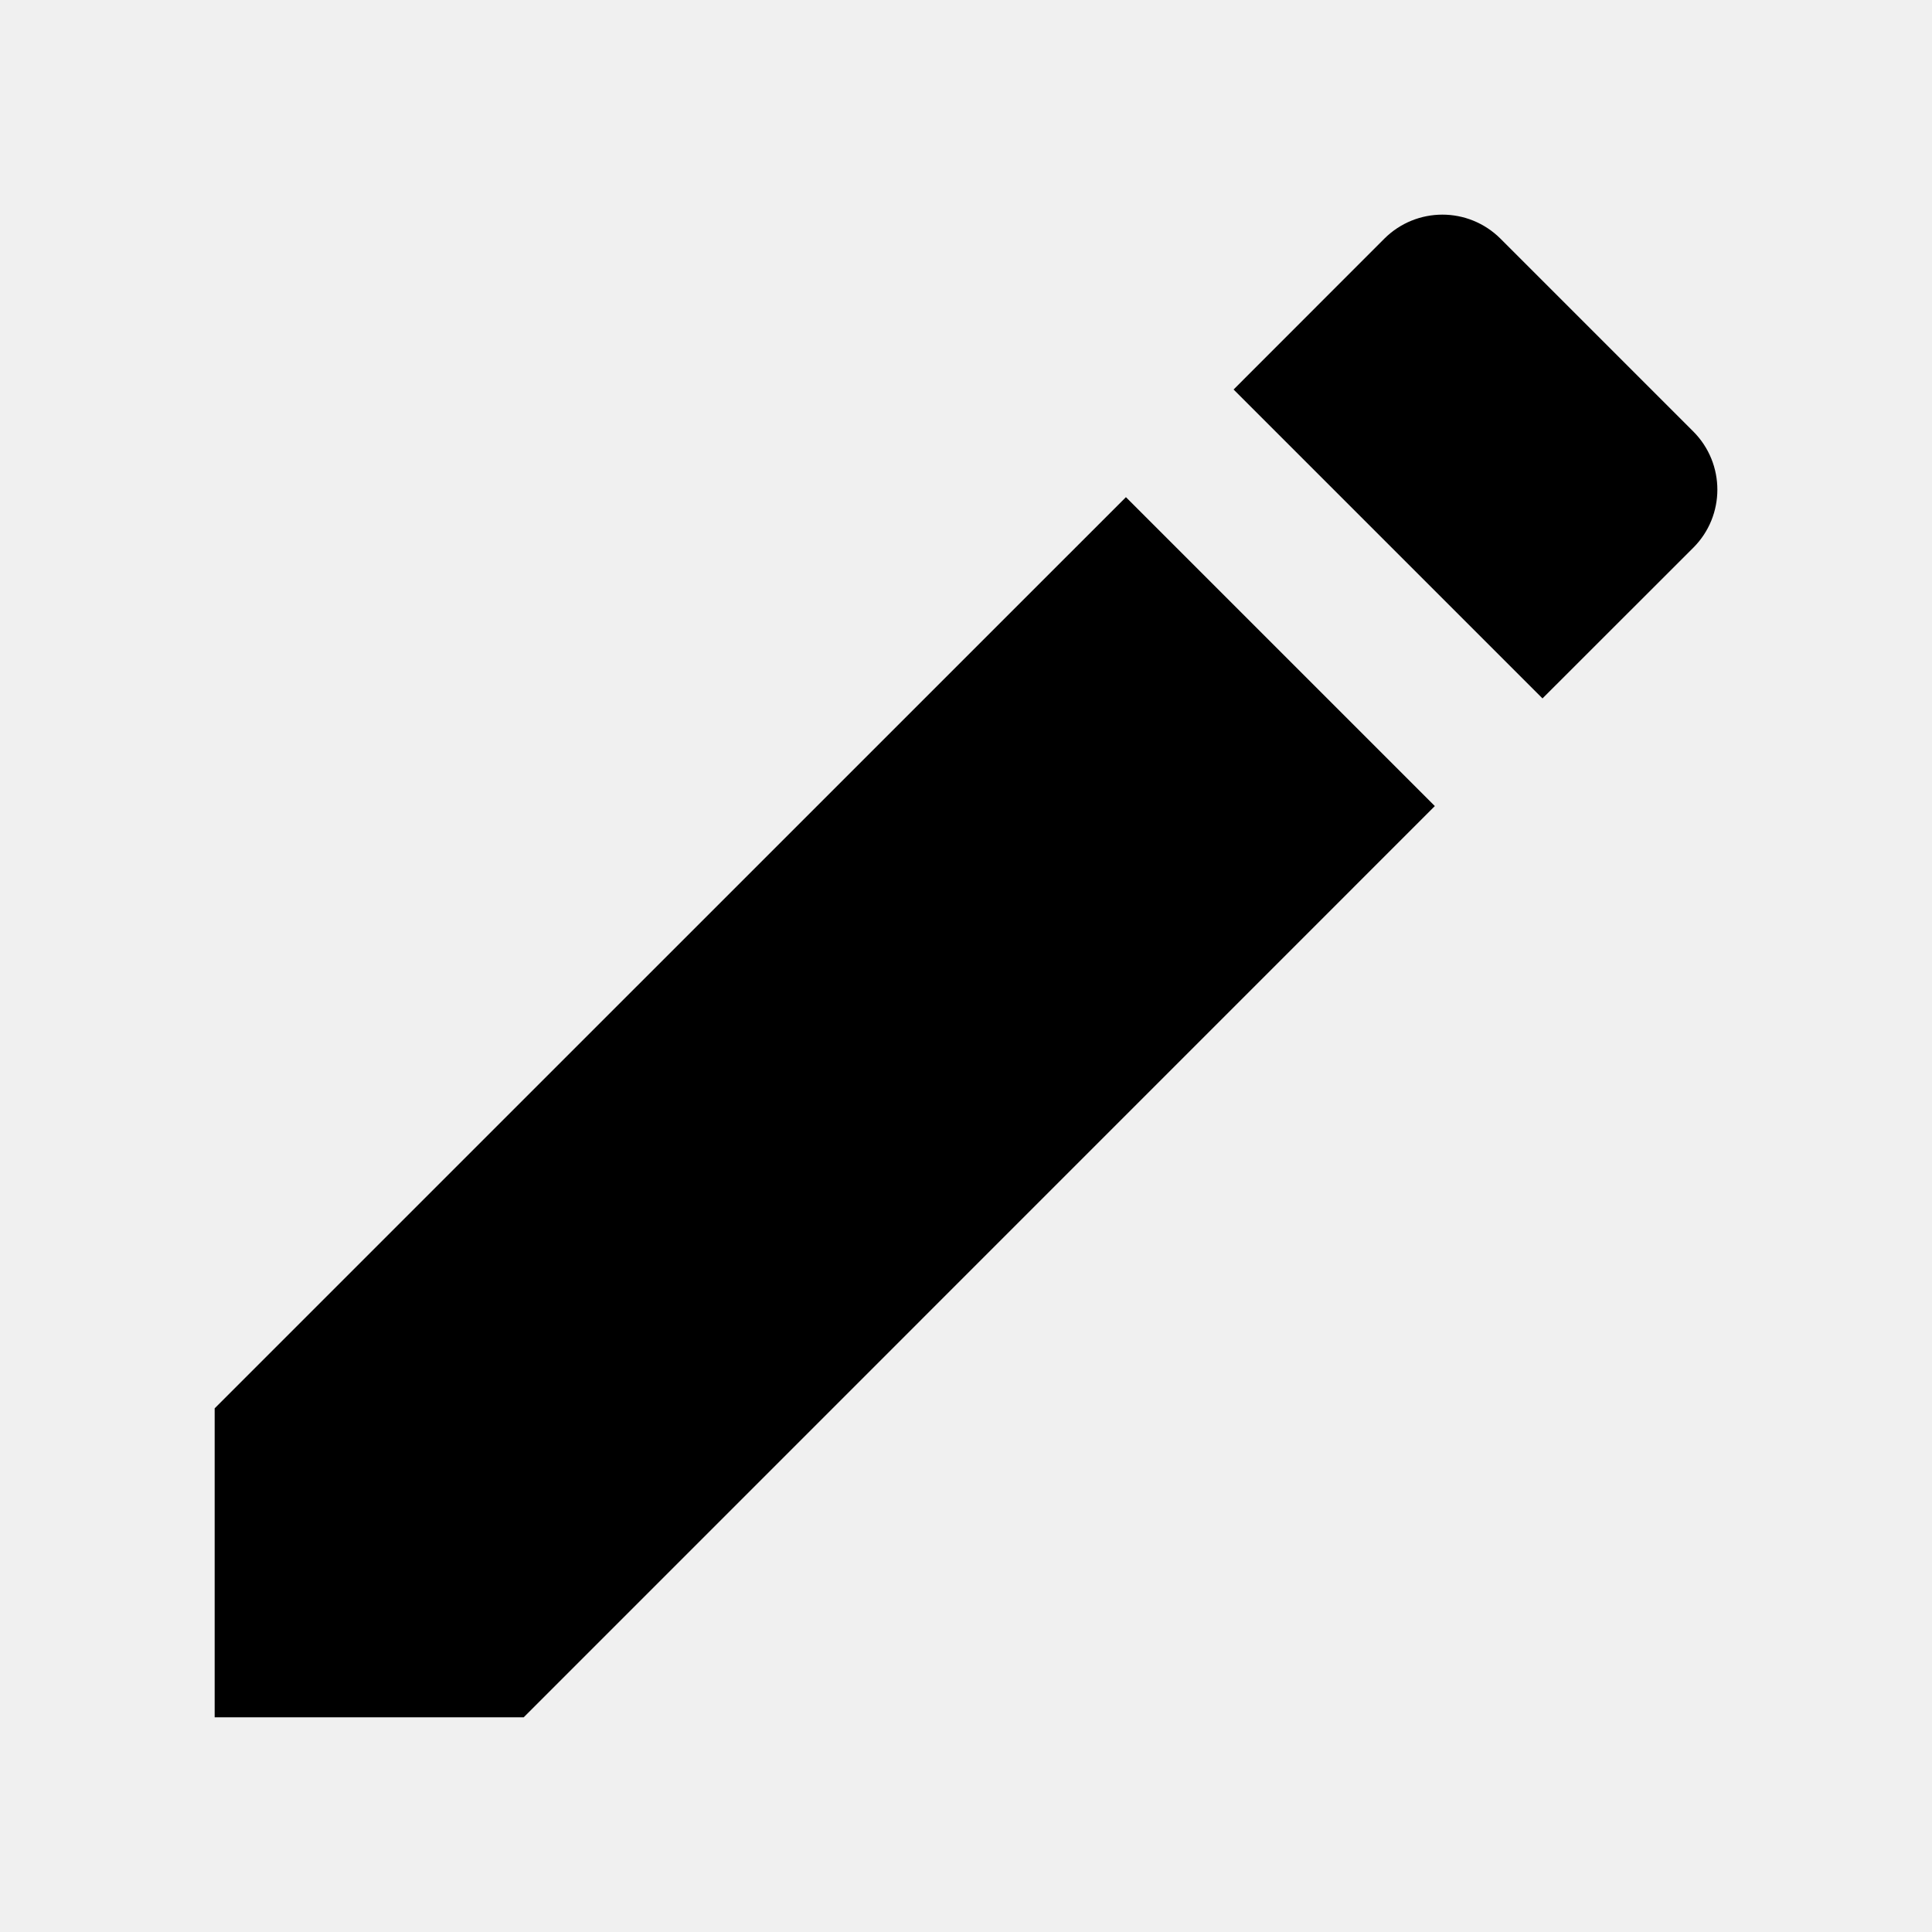
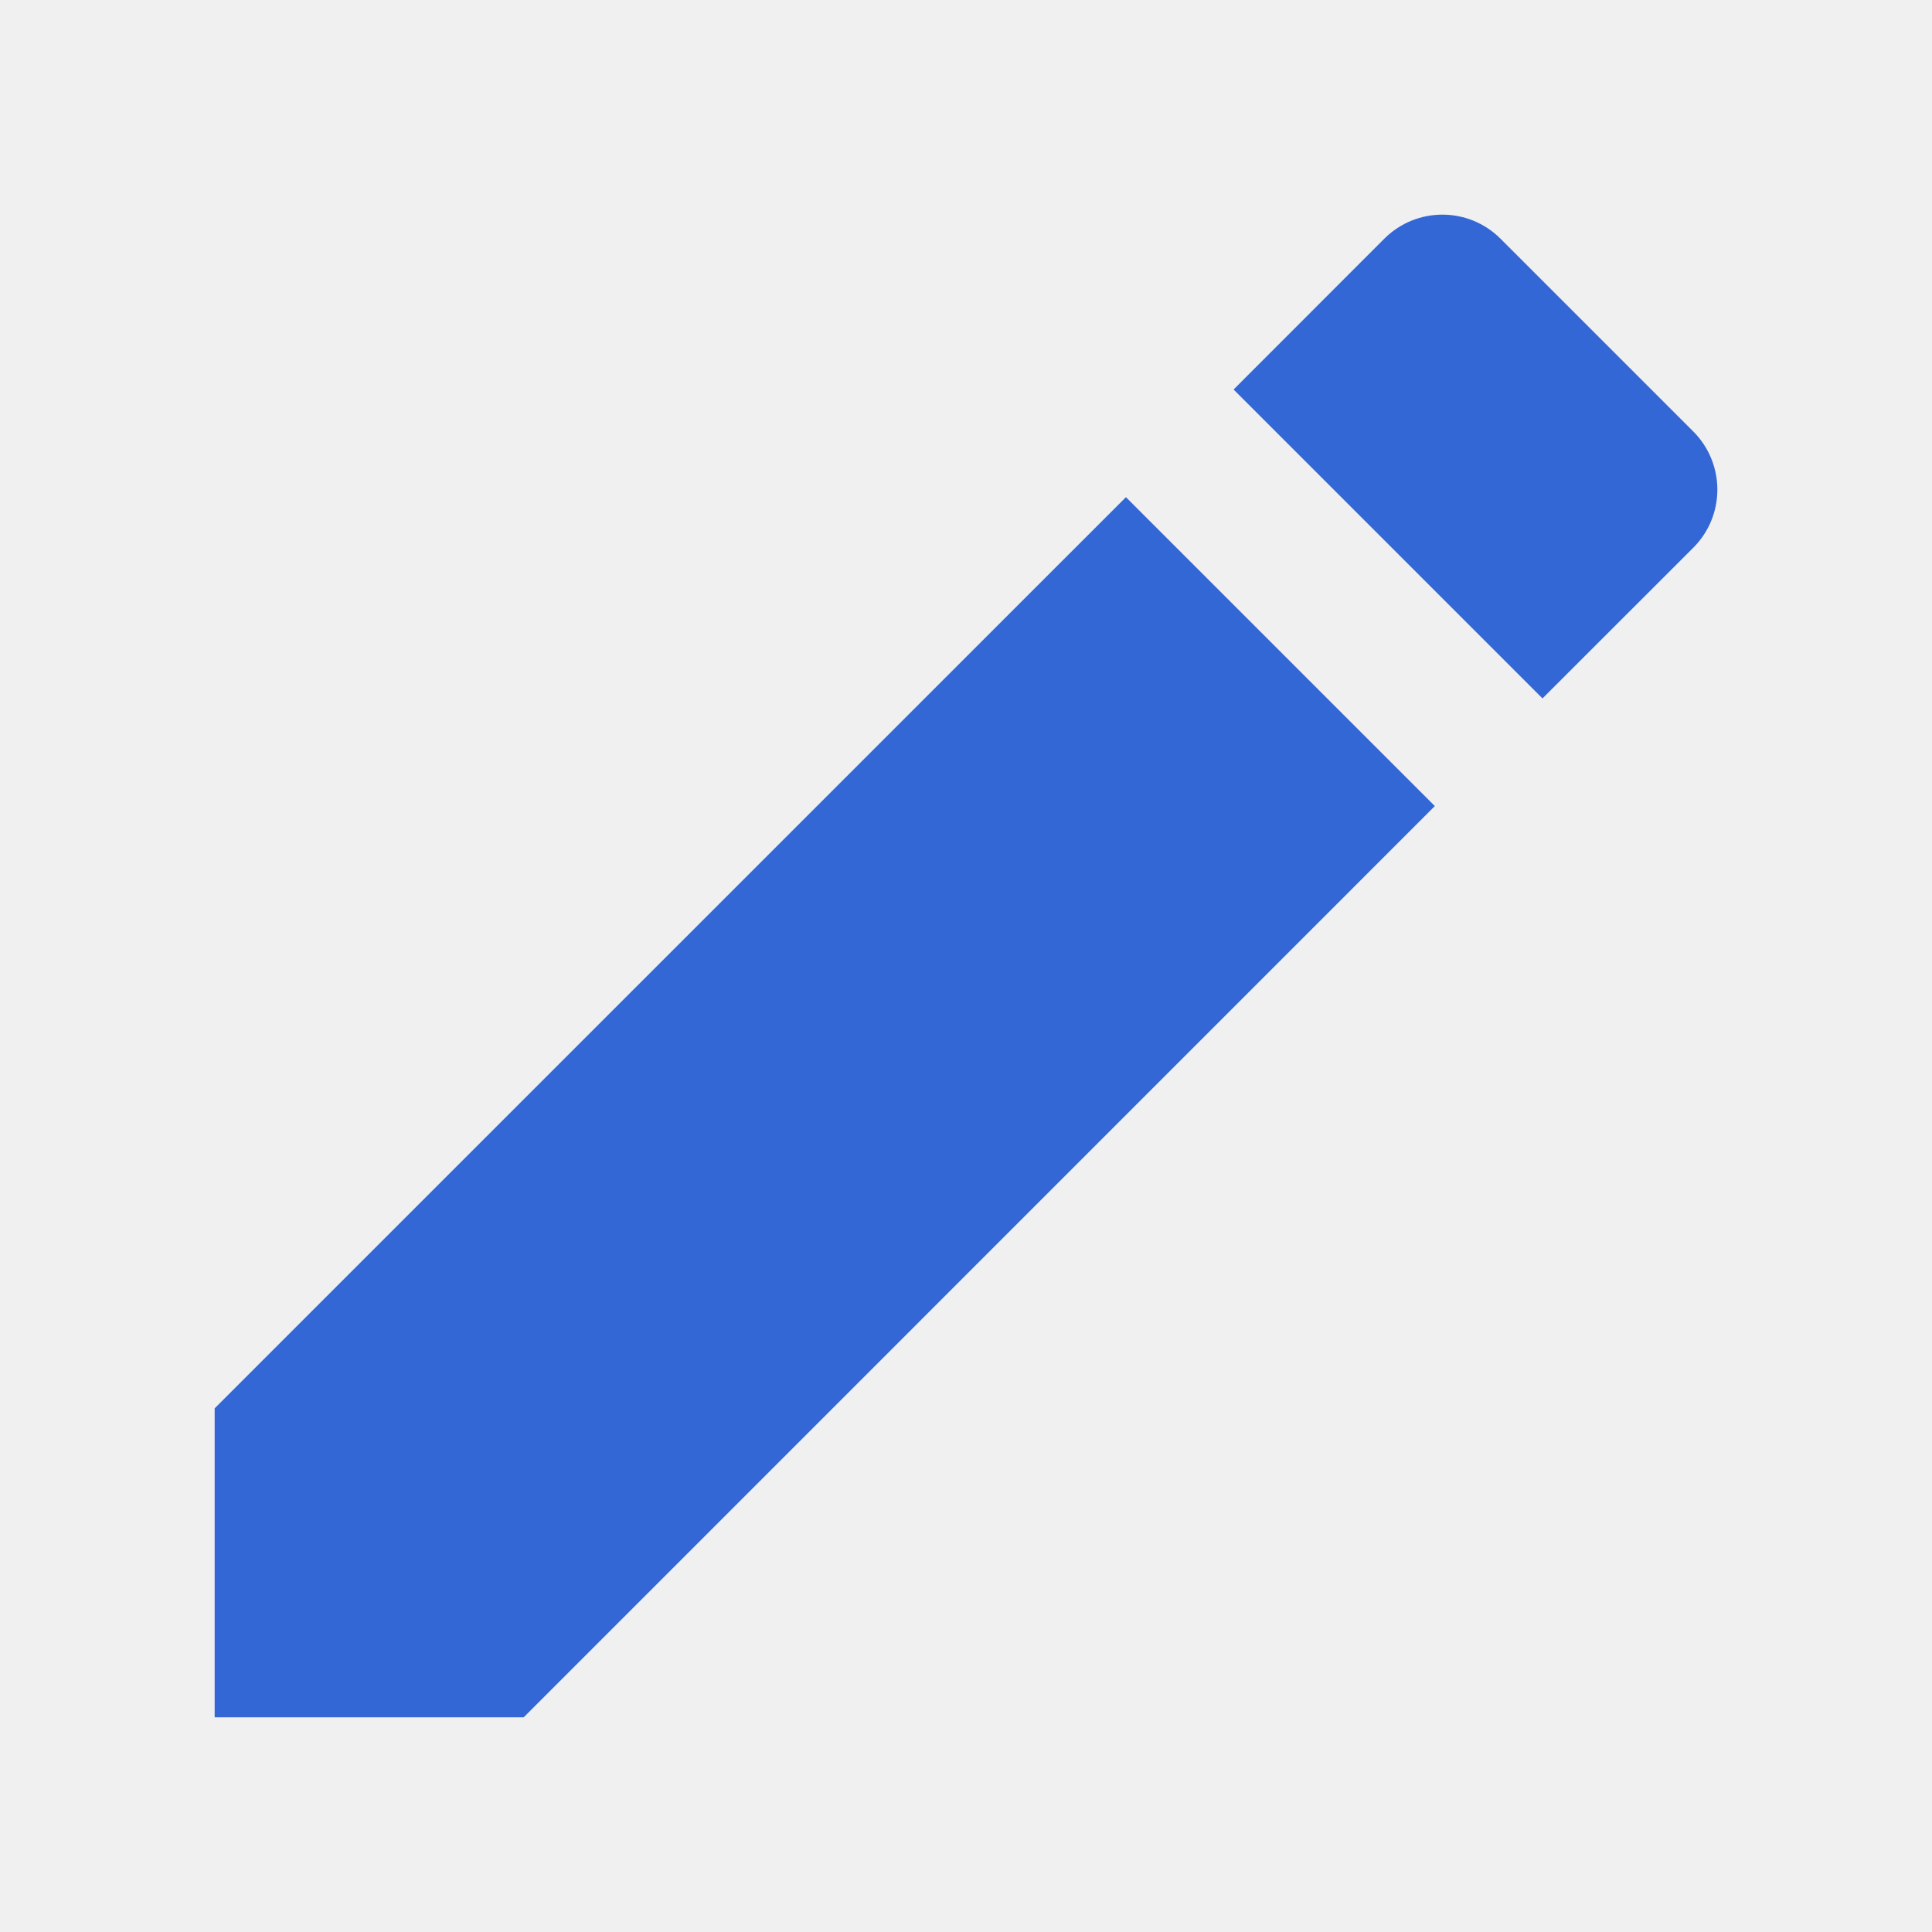
<svg xmlns="http://www.w3.org/2000/svg" width="18" height="18" viewBox="0 0 18 18" fill="none">
  <g clip-path="url(#clip0_3526_17578)">
-     <path fill-rule="evenodd" clip-rule="evenodd" d="M15.776 4.02C16.075 4.32 16.075 4.804 15.776 5.103L14.371 6.507L11.493 3.629L12.897 2.224C13.197 1.925 13.68 1.925 13.98 2.224L15.776 4.02ZM2 16V13.121L10.49 4.632L13.368 7.51L4.879 16H2Z" fill="black" />
+     <path fill-rule="evenodd" clip-rule="evenodd" d="M15.776 4.02C16.075 4.32 16.075 4.804 15.776 5.103L14.371 6.507L11.493 3.629L12.897 2.224C13.197 1.925 13.68 1.925 13.98 2.224L15.776 4.02ZM2 16V13.121L10.49 4.632L13.368 7.51L4.879 16H2Z" fill="#3367D6" />
  </g>
  <defs>
    <clipPath id="clip0_3526_17578">
      <rect width="18" height="18" fill="white" />
    </clipPath>
  </defs>
</svg>
